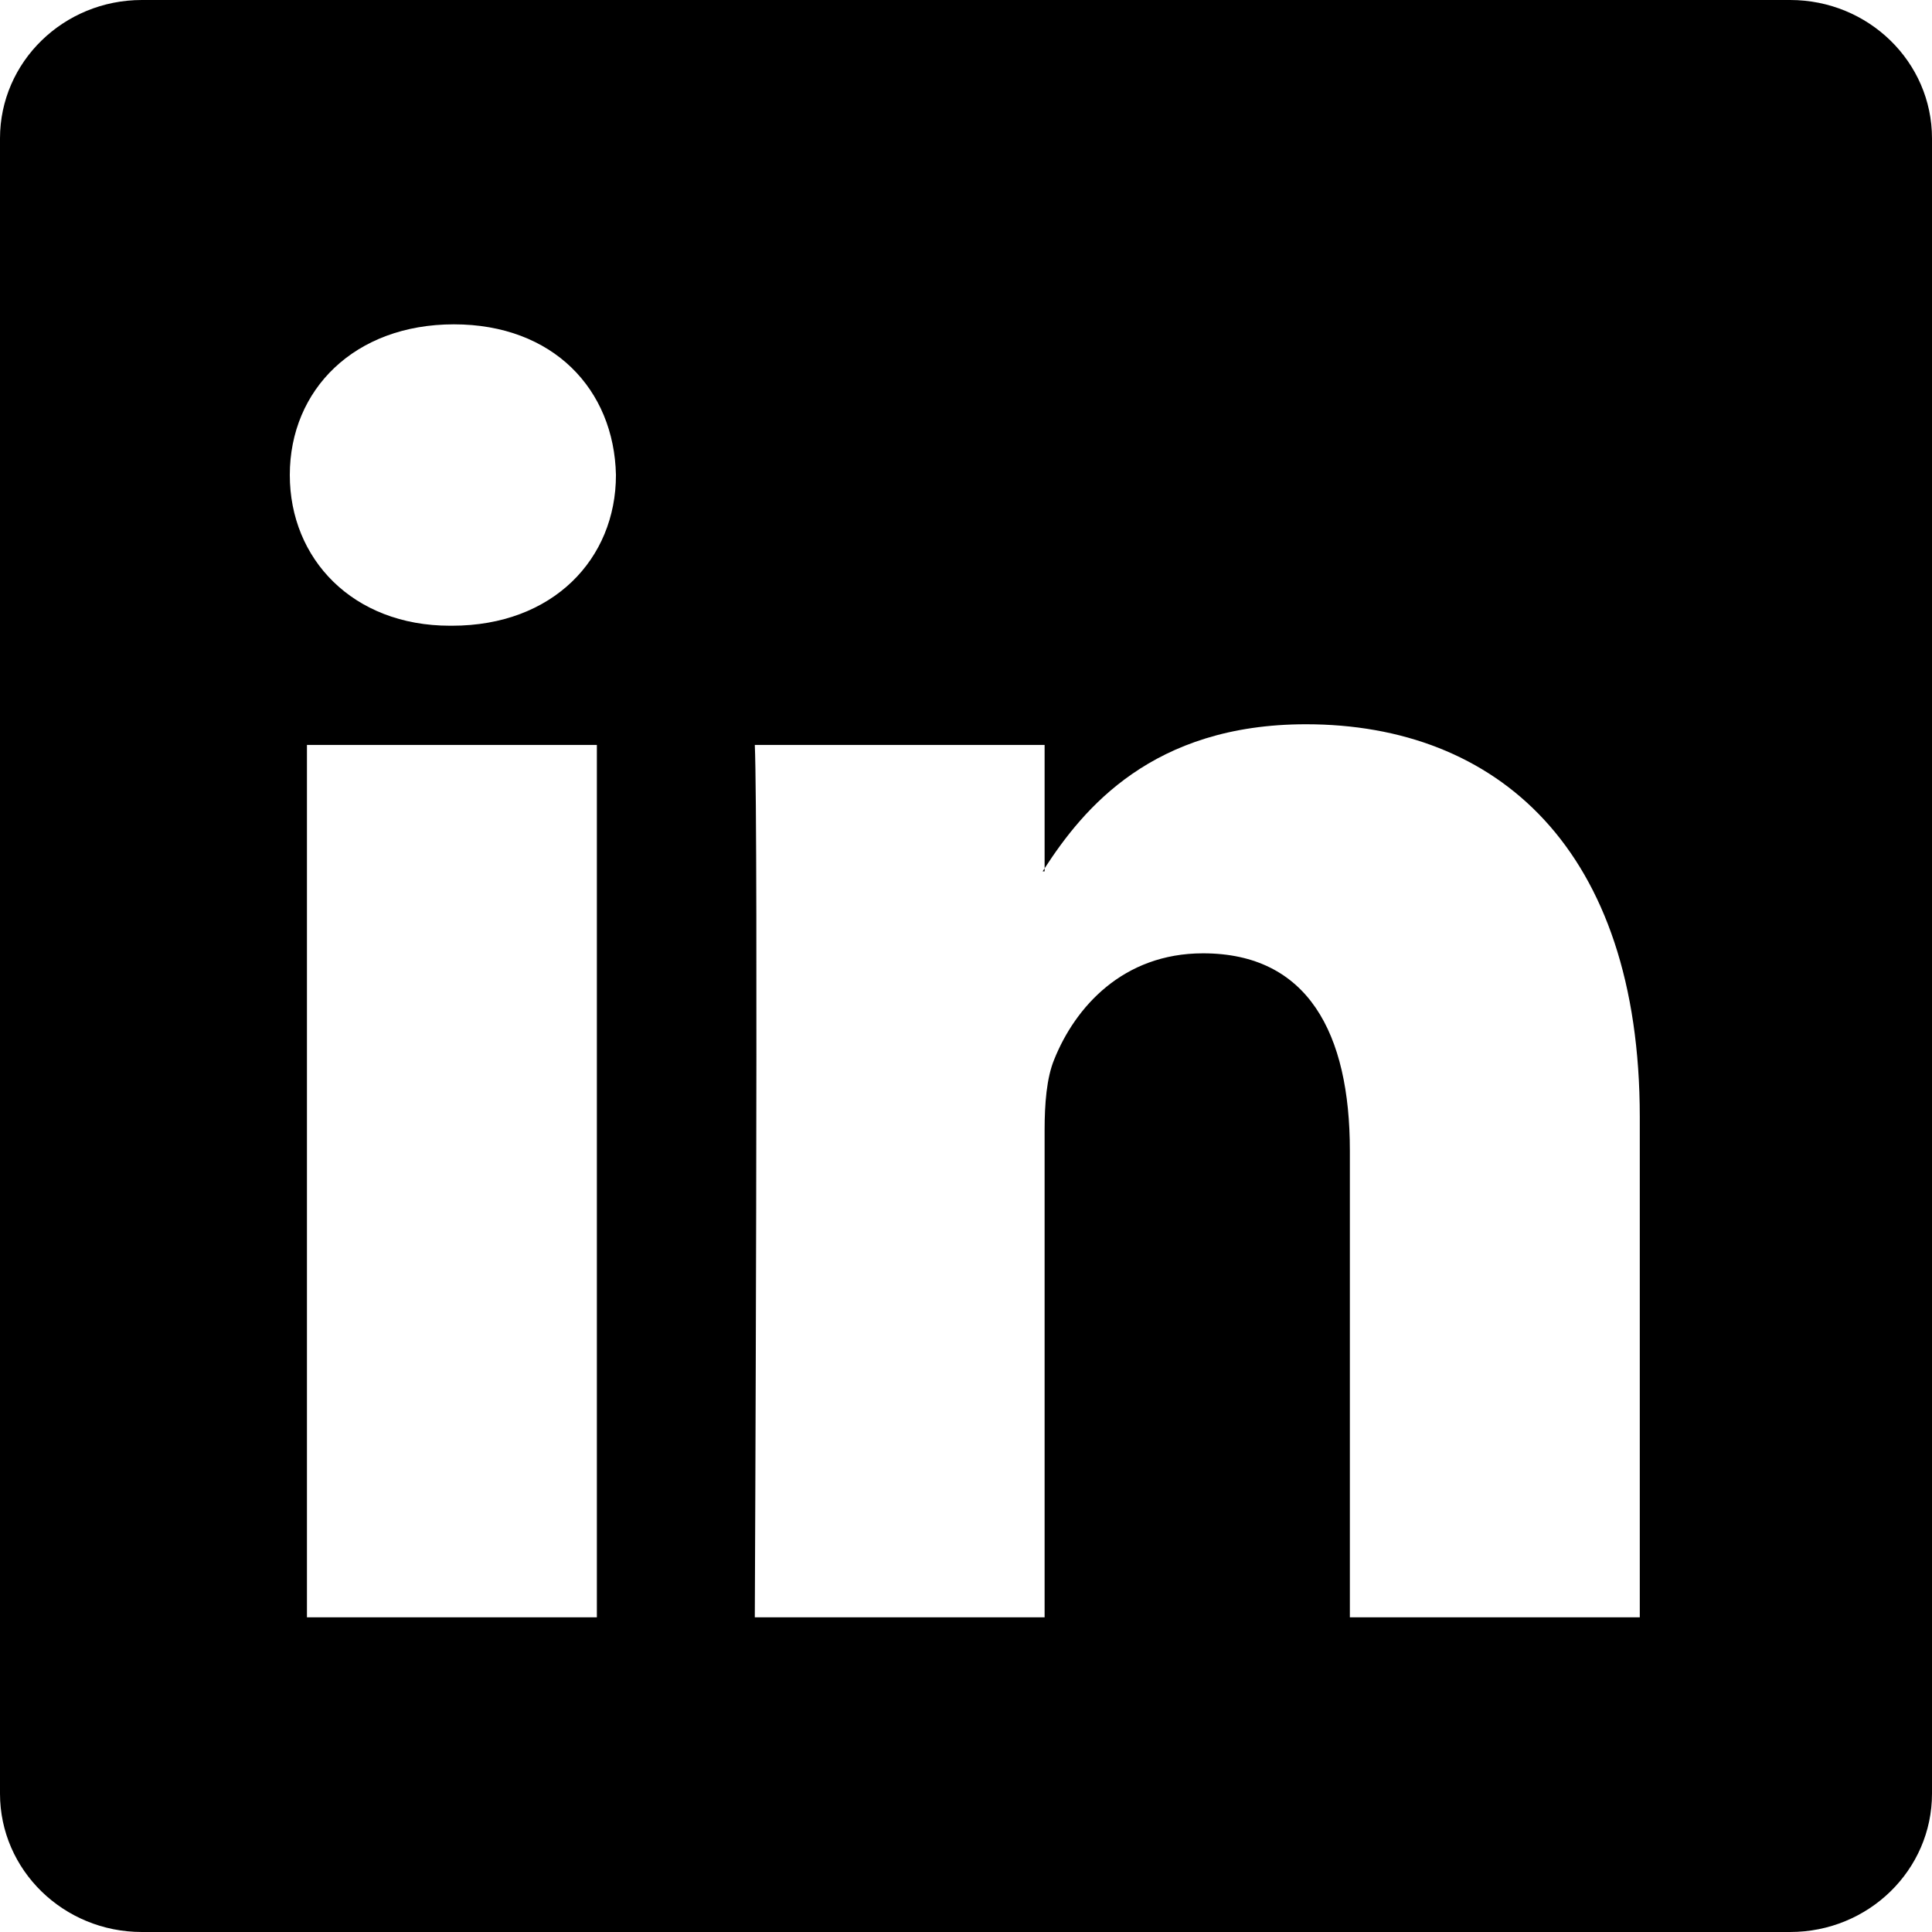
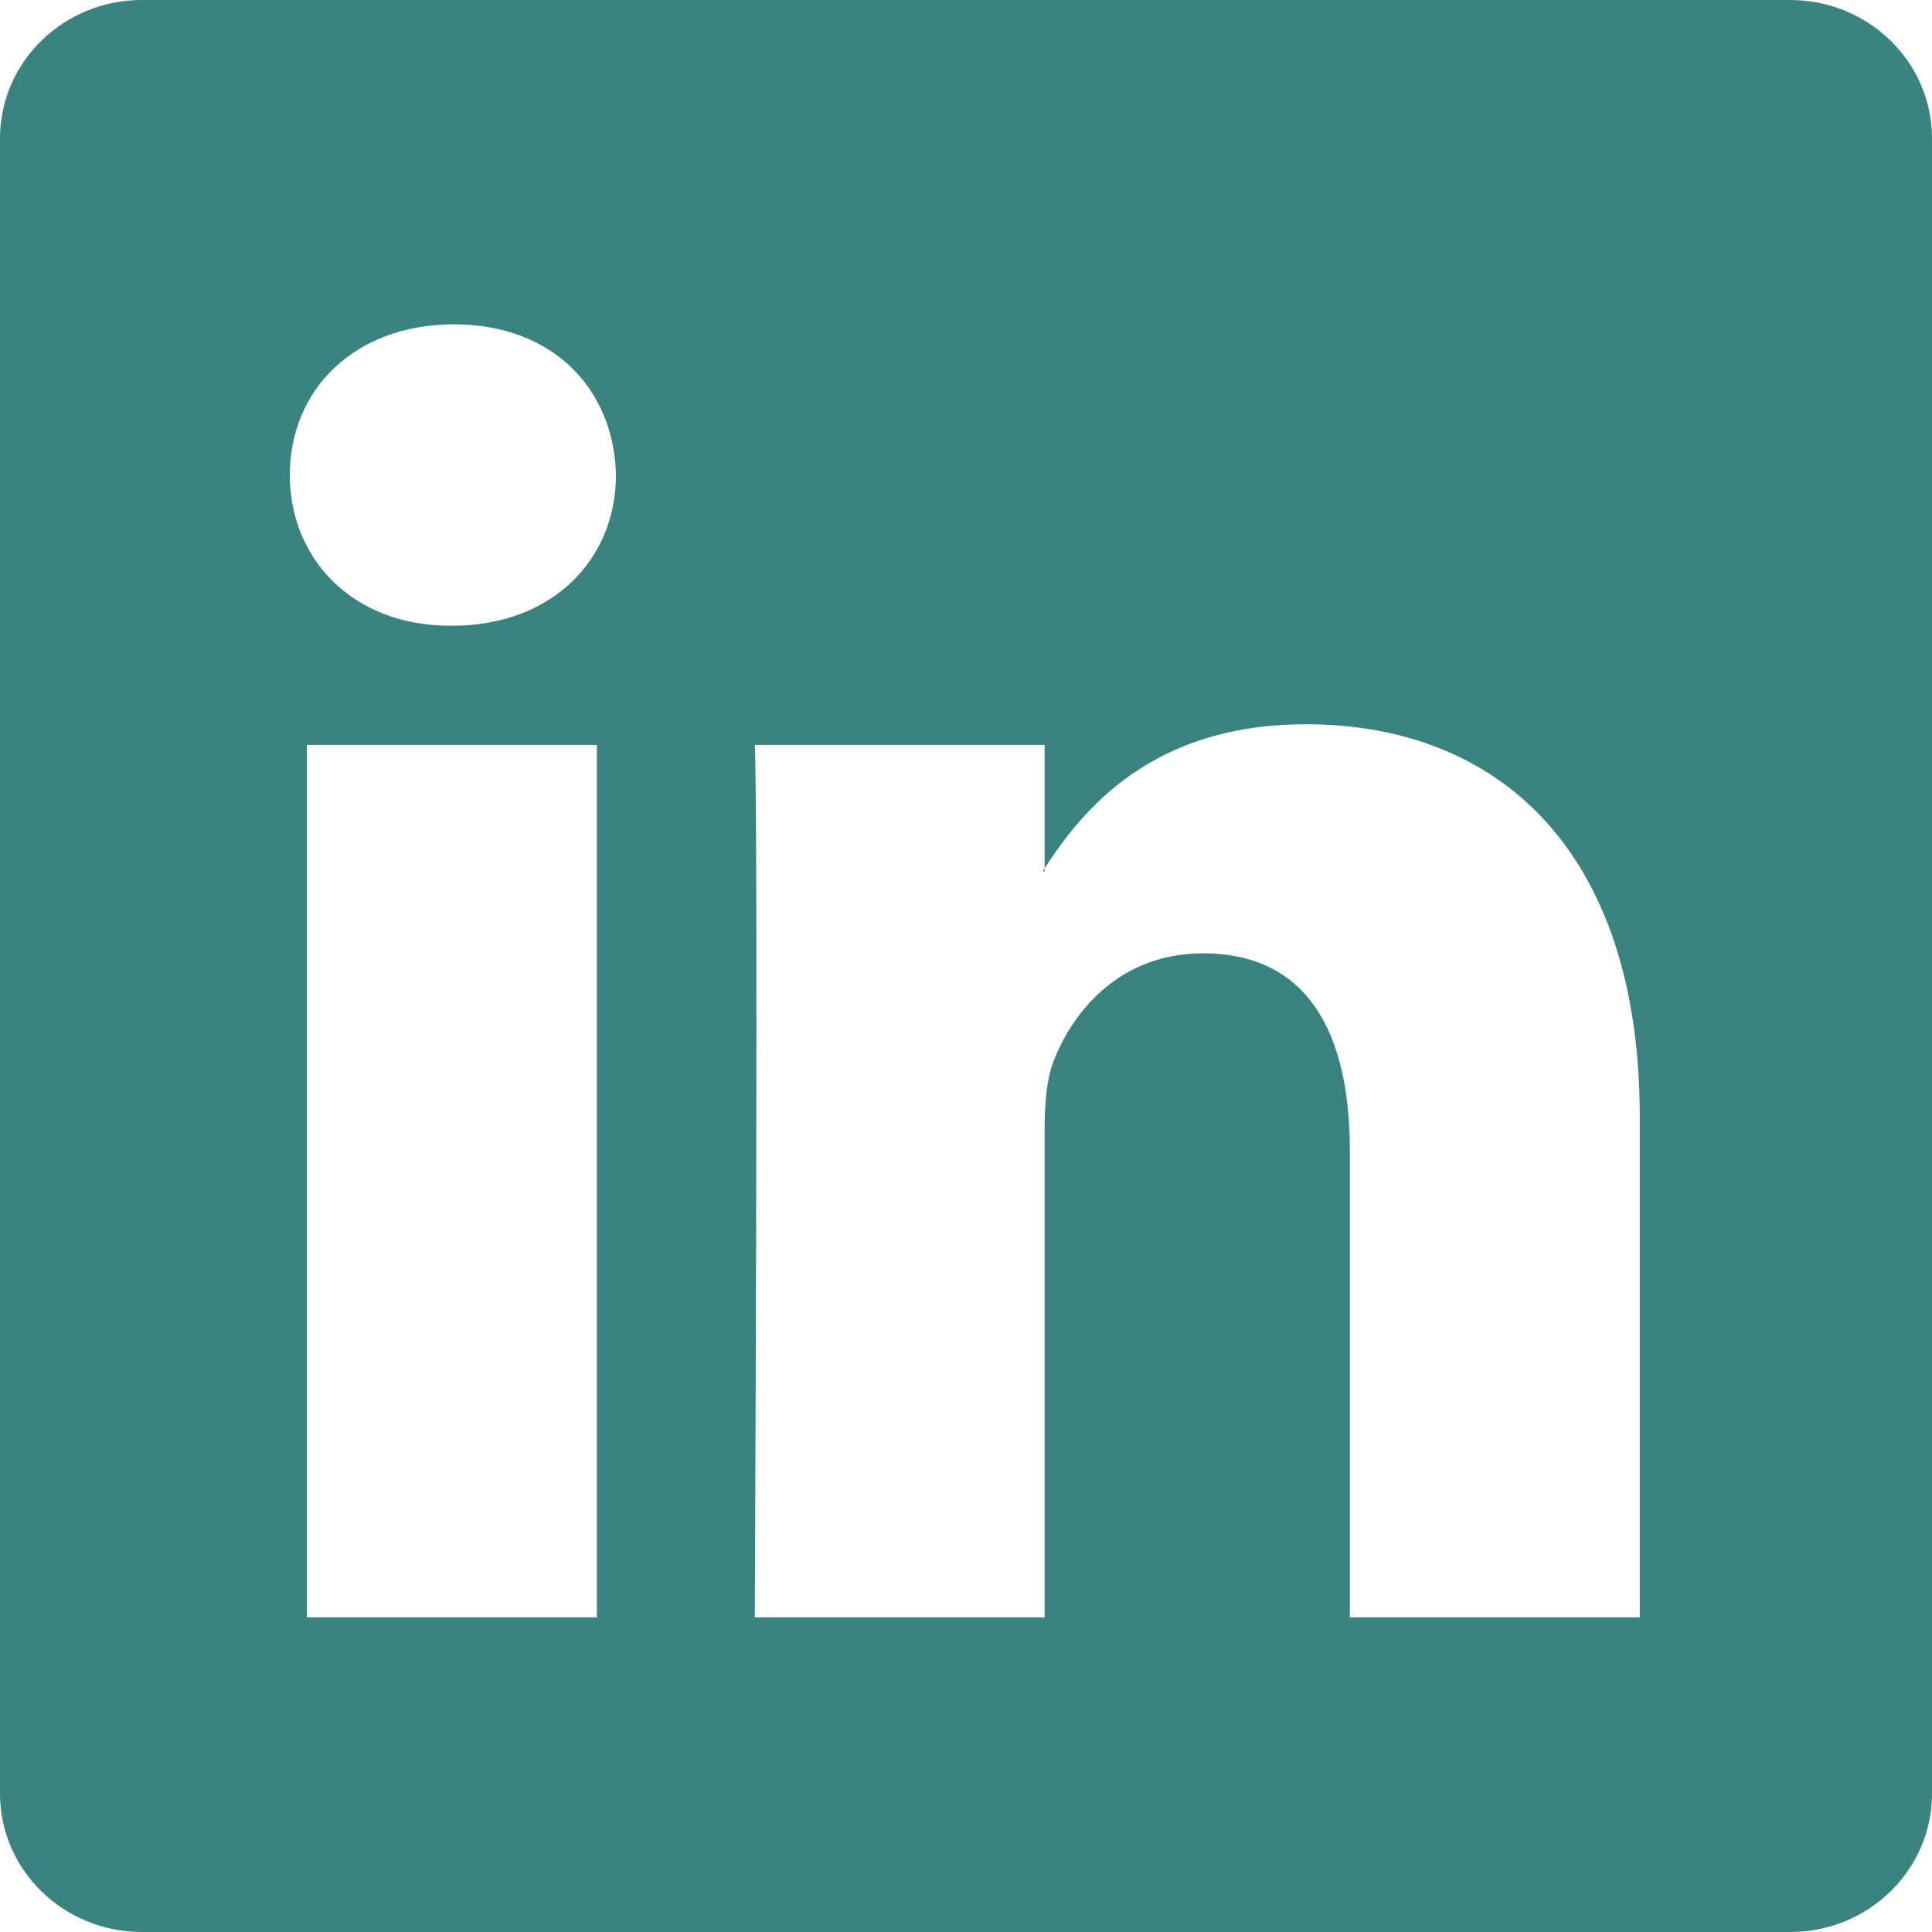
- <svg xmlns="http://www.w3.org/2000/svg" width="16" height="16" fill="currentColor" class="bi bi-linkedin" viewBox="0 0 16 16">
+ <svg xmlns="http://www.w3.org/2000/svg" width="16" height="16" fill="#3a837e" class="bi bi-linkedin" viewBox="0 0 16 16">
  <path d="M0 1.146C0 .513.526 0 1.175 0h13.65C15.474 0 16 .513 16 1.146v13.708c0 .633-.526 1.146-1.175 1.146H1.175C.526 16 0 15.487 0 14.854V1.146zm4.943 12.248V6.169H2.542v7.225h2.401zm-1.2-8.212c.837 0 1.358-.554 1.358-1.248-.015-.709-.52-1.248-1.342-1.248-.822 0-1.359.54-1.359 1.248 0 .694.521 1.248 1.327 1.248h.016zm4.908 8.212V9.359c0-.216.016-.432.08-.586.173-.431.568-.878 1.232-.878.869 0 1.216.662 1.216 1.634v3.865h2.401V9.25c0-2.22-1.184-3.252-2.764-3.252-1.274 0-1.845.7-2.165 1.193v.025h-.016a5.54 5.54 0 0 1 .016-.025V6.169h-2.4c.03.678 0 7.225 0 7.225h2.4z" />
</svg>
